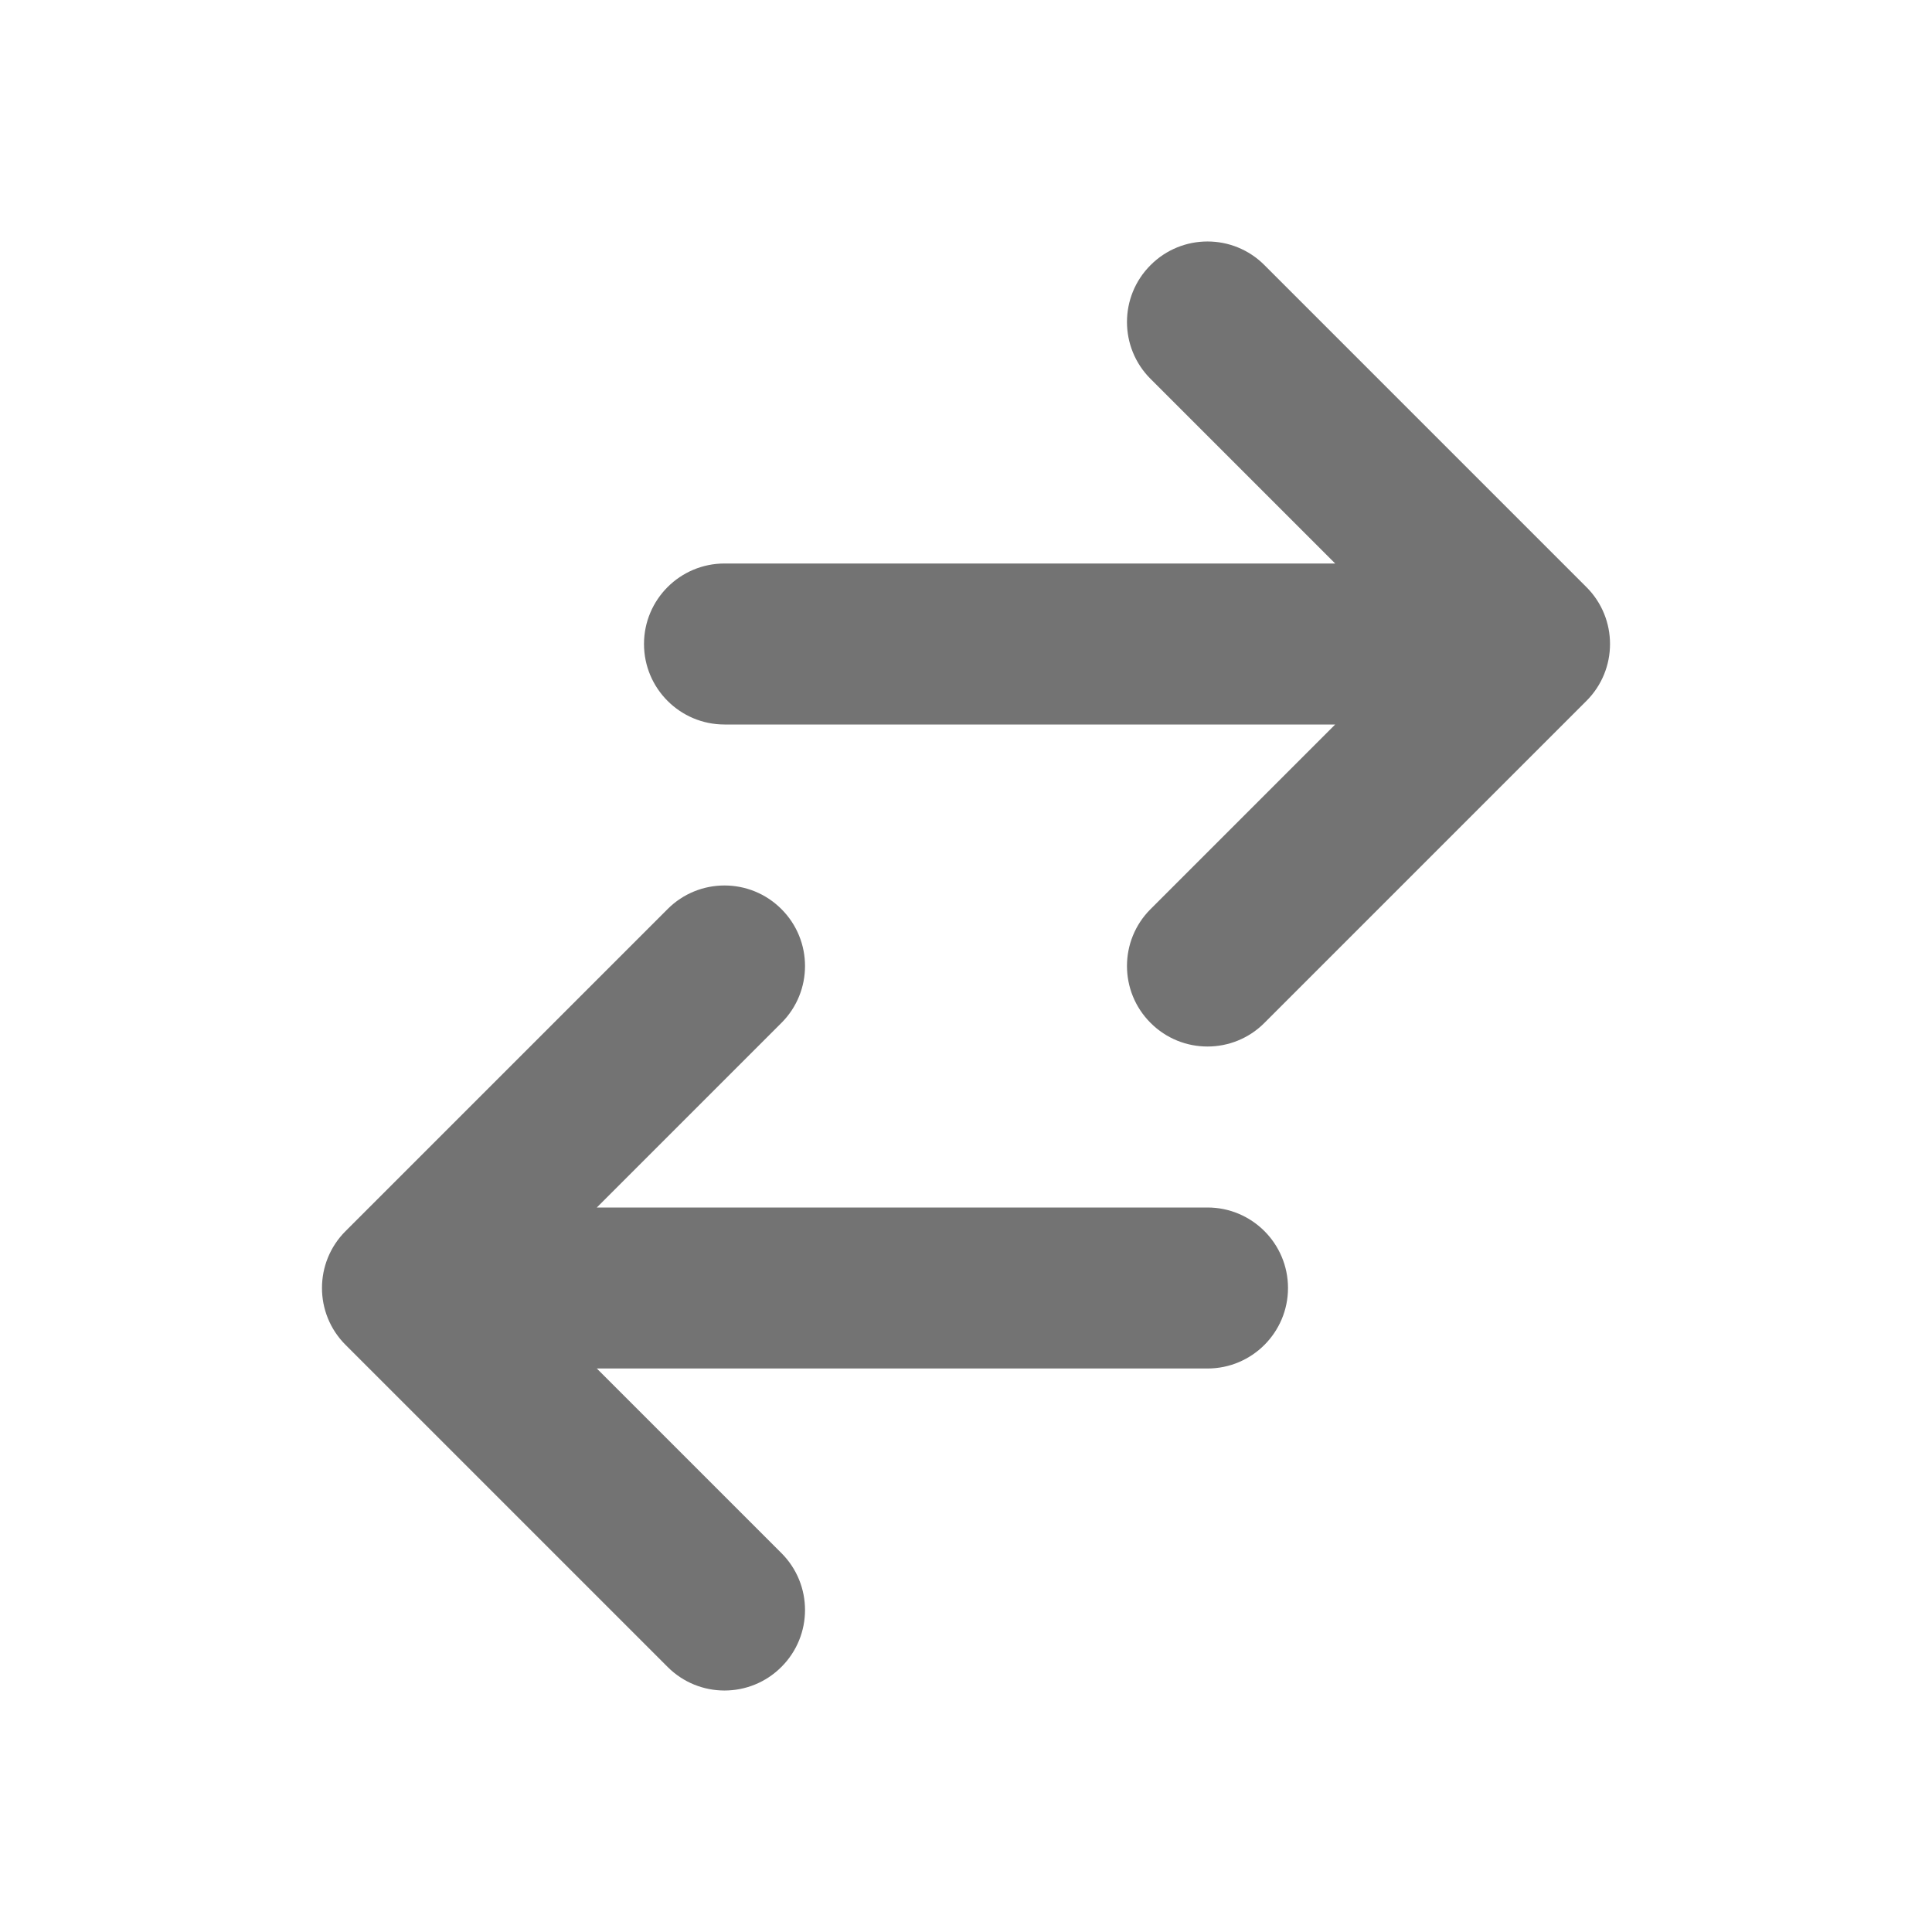
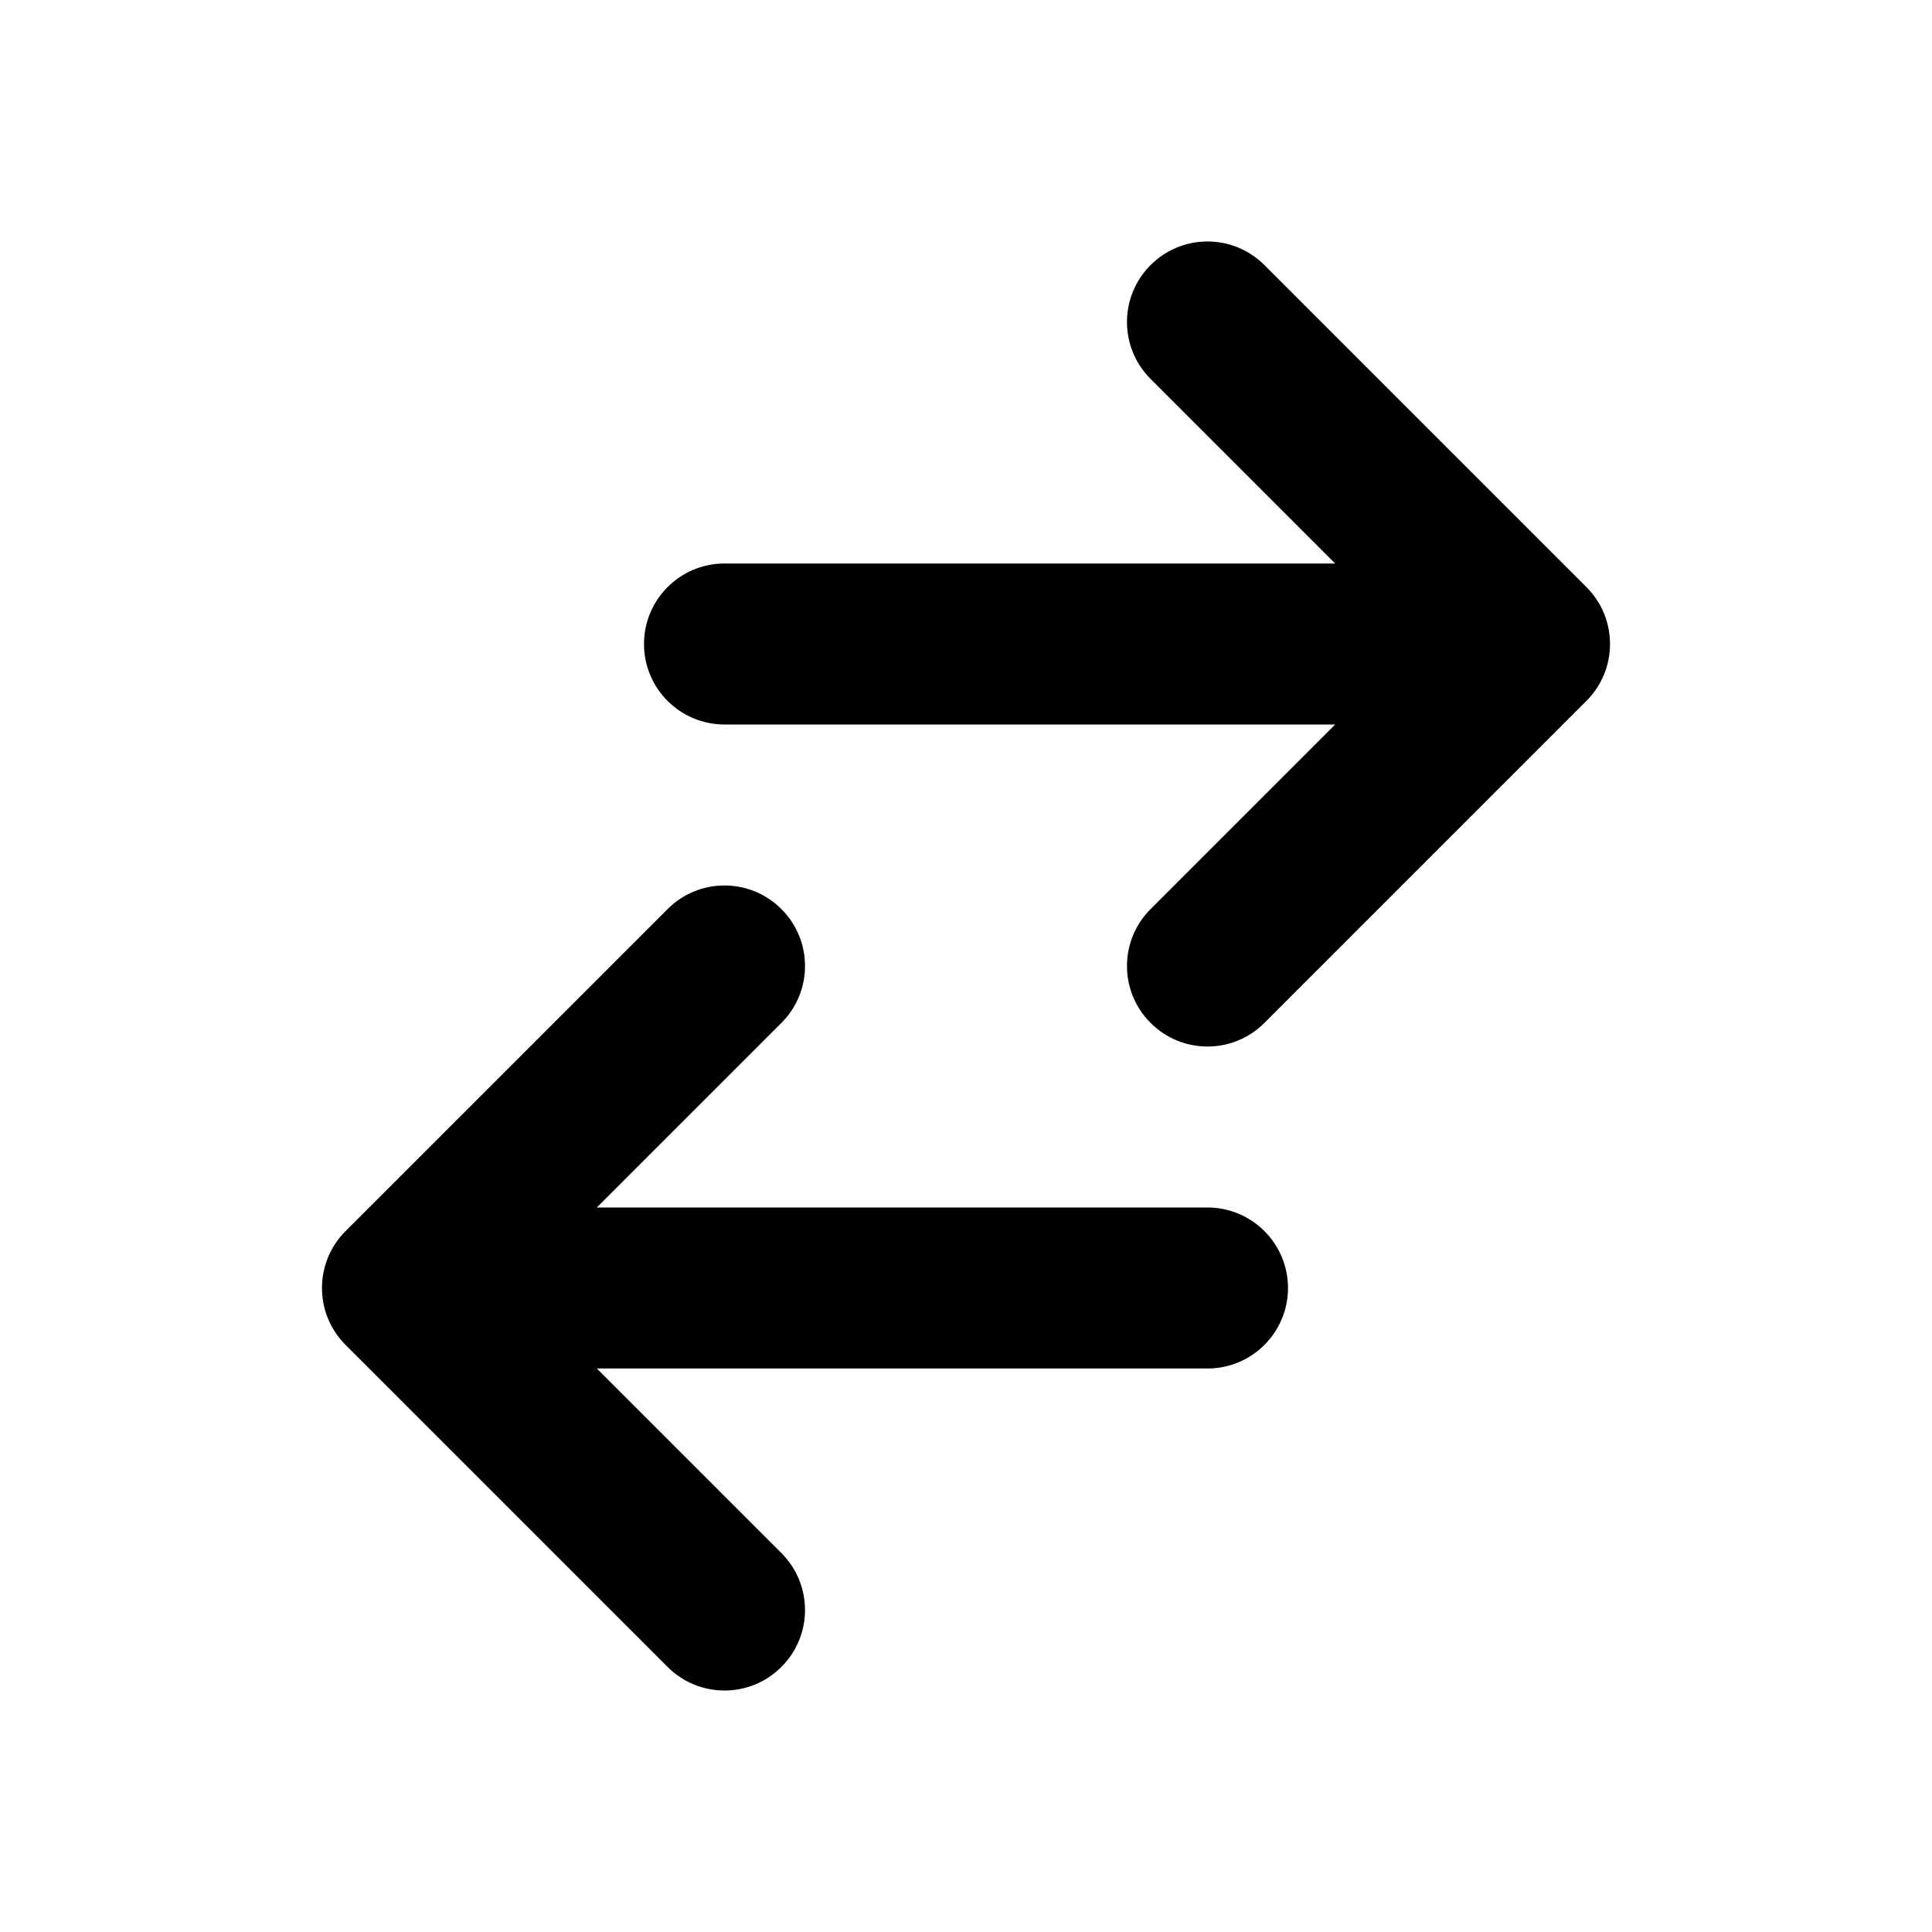
<svg xmlns="http://www.w3.org/2000/svg" viewBox="0 0 24 24" fill="none">
  <g id="24px / sort">
-     <path id="Union" fill-rule="evenodd" clip-rule="evenodd" d="M9.707 11.293C10.098 11.683 10.098 12.317 9.707 12.707L7.414 15L15 15C15.552 15 16 15.448 16 16C16 16.552 15.552 17 15 17L7.414 17L9.707 19.293C10.098 19.683 10.098 20.317 9.707 20.707C9.317 21.098 8.683 21.098 8.293 20.707L4.293 16.707C3.902 16.317 3.902 15.683 4.293 15.293L8.293 11.293C8.683 10.902 9.317 10.902 9.707 11.293Z" fill="black" fill-opacity="0.55" />
-     <path id="Union_2" fill-rule="evenodd" clip-rule="evenodd" d="M14.293 12.707C13.902 12.317 13.902 11.683 14.293 11.293L16.586 9L9 9C8.448 9 8 8.552 8 8C8 7.448 8.448 7 9 7L16.586 7L14.293 4.707C13.902 4.317 13.902 3.683 14.293 3.293C14.683 2.902 15.317 2.902 15.707 3.293L19.707 7.293C20.098 7.683 20.098 8.317 19.707 8.707L15.707 12.707C15.317 13.098 14.683 13.098 14.293 12.707Z" fill="black" fill-opacity="0.55" />
+     <path id="Union" fill-rule="evenodd" clip-rule="evenodd" d="M9.707 11.293C10.098 11.683 10.098 12.317 9.707 12.707L7.414 15L15 15C15.552 15 16 15.448 16 16C16 16.552 15.552 17 15 17L7.414 17L9.707 19.293C10.098 19.683 10.098 20.317 9.707 20.707C9.317 21.098 8.683 21.098 8.293 20.707L4.293 16.707C3.902 16.317 3.902 15.683 4.293 15.293L8.293 11.293C8.683 10.902 9.317 10.902 9.707 11.293Z" fill="black" />
+     <path id="Union_2" fill-rule="evenodd" clip-rule="evenodd" d="M14.293 12.707C13.902 12.317 13.902 11.683 14.293 11.293L16.586 9L9 9C8.448 9 8 8.552 8 8C8 7.448 8.448 7 9 7L16.586 7L14.293 4.707C13.902 4.317 13.902 3.683 14.293 3.293C14.683 2.902 15.317 2.902 15.707 3.293L19.707 7.293C20.098 7.683 20.098 8.317 19.707 8.707L15.707 12.707C15.317 13.098 14.683 13.098 14.293 12.707Z" fill="black" />
  </g>
</svg>
